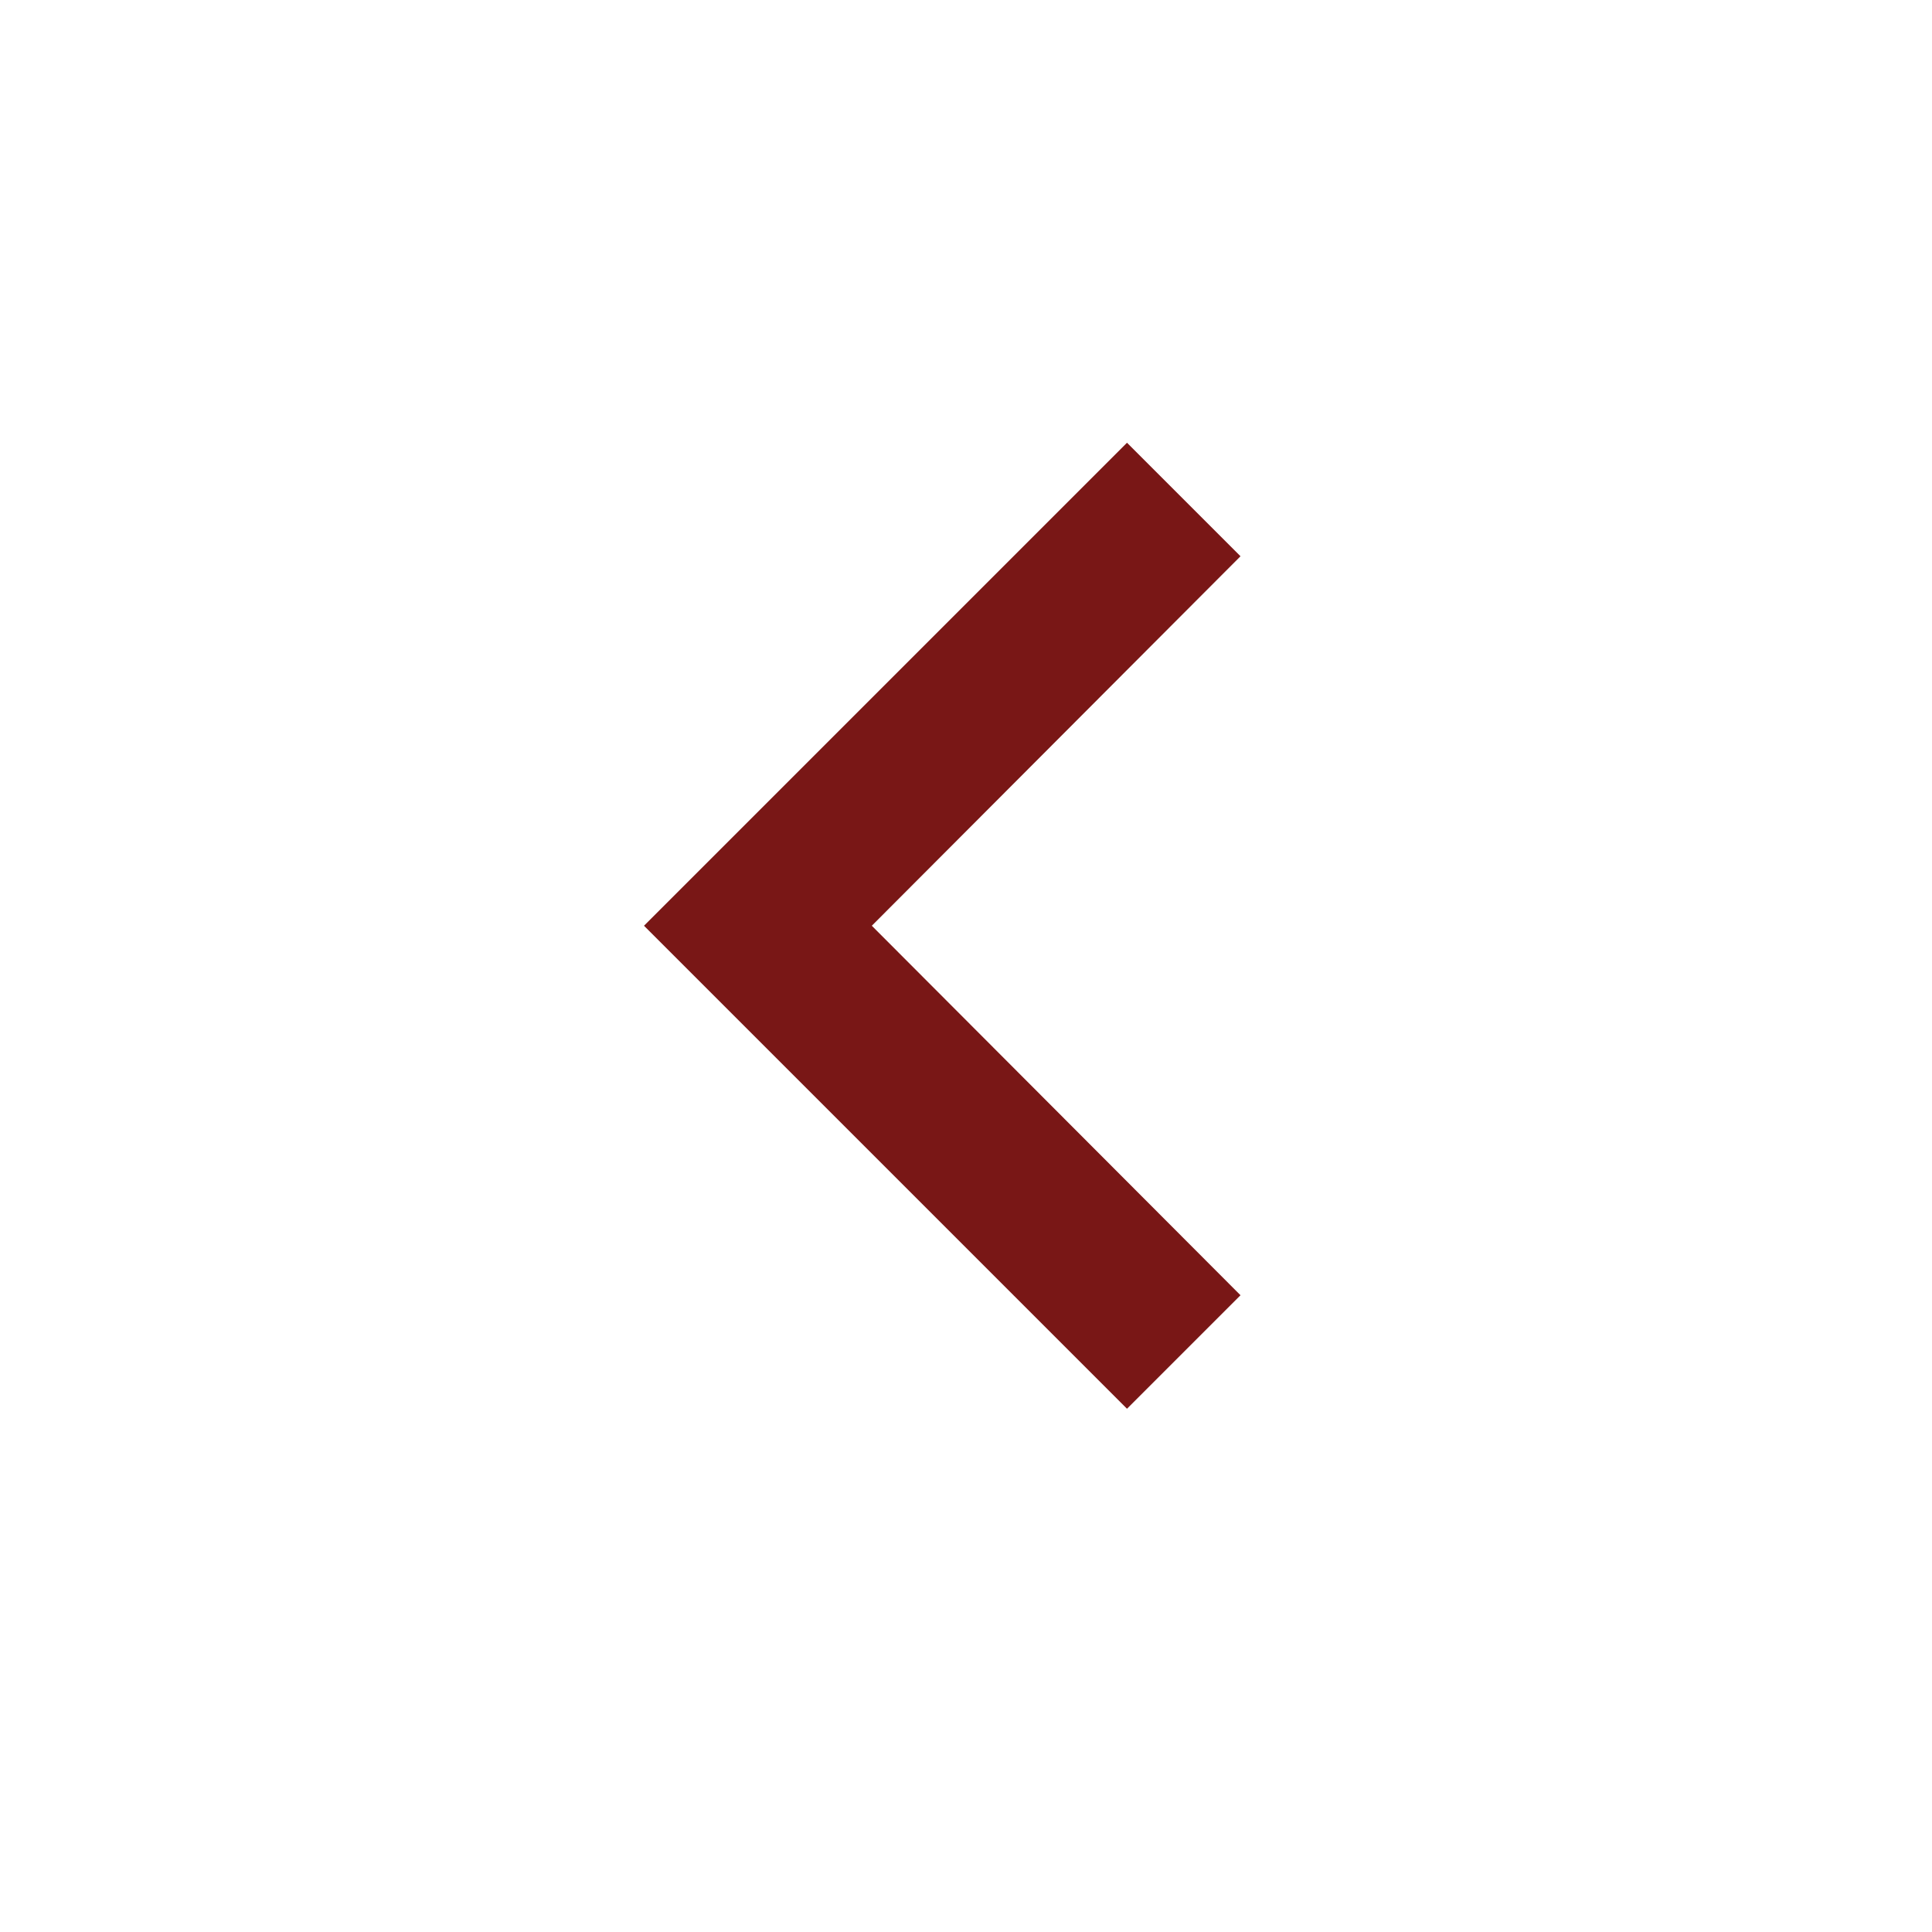
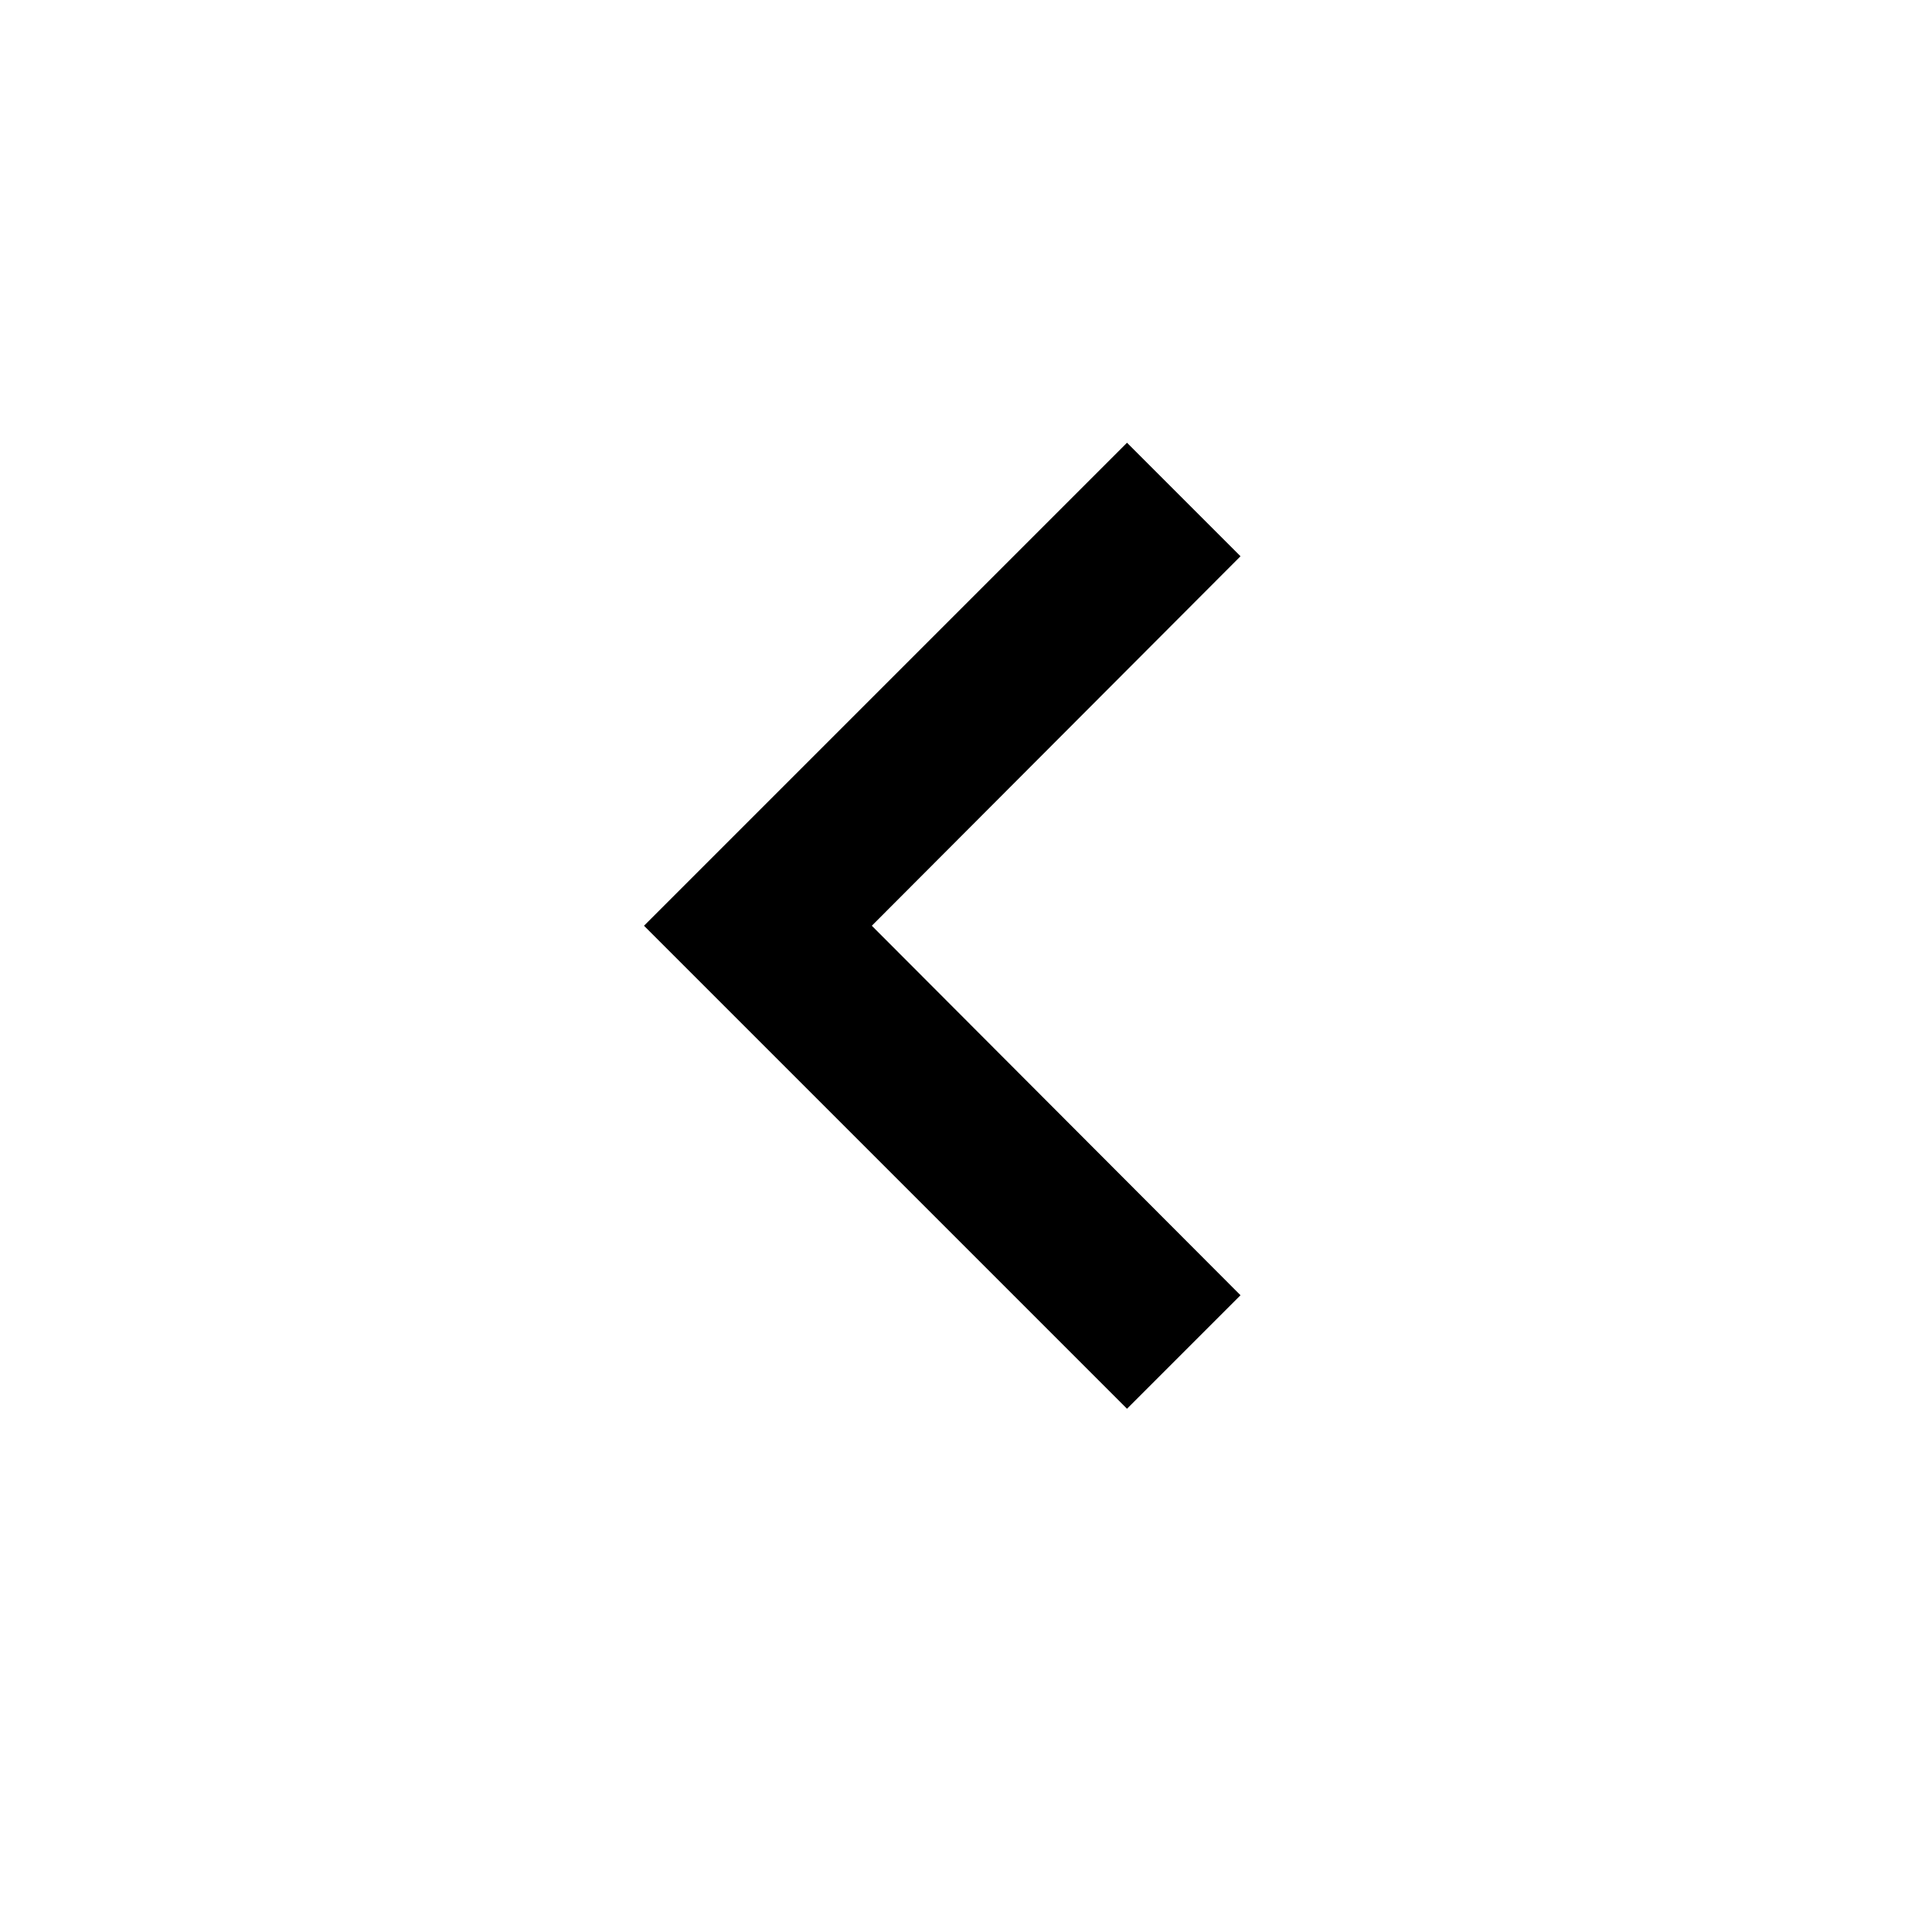
- <svg xmlns="http://www.w3.org/2000/svg" fill="#791716" height="48" viewBox="0 0 24 24" width="48">
+ <svg xmlns="http://www.w3.org/2000/svg" fill="#000000" height="48" viewBox="0 0 24 24" width="48">
  <path d="M15.41 16.09l-4.58-4.59 4.58-4.59L14 5.5l-6 6 6 6z" />
  <path d="M0-.5h24v24H0z" fill="none" />
</svg>
